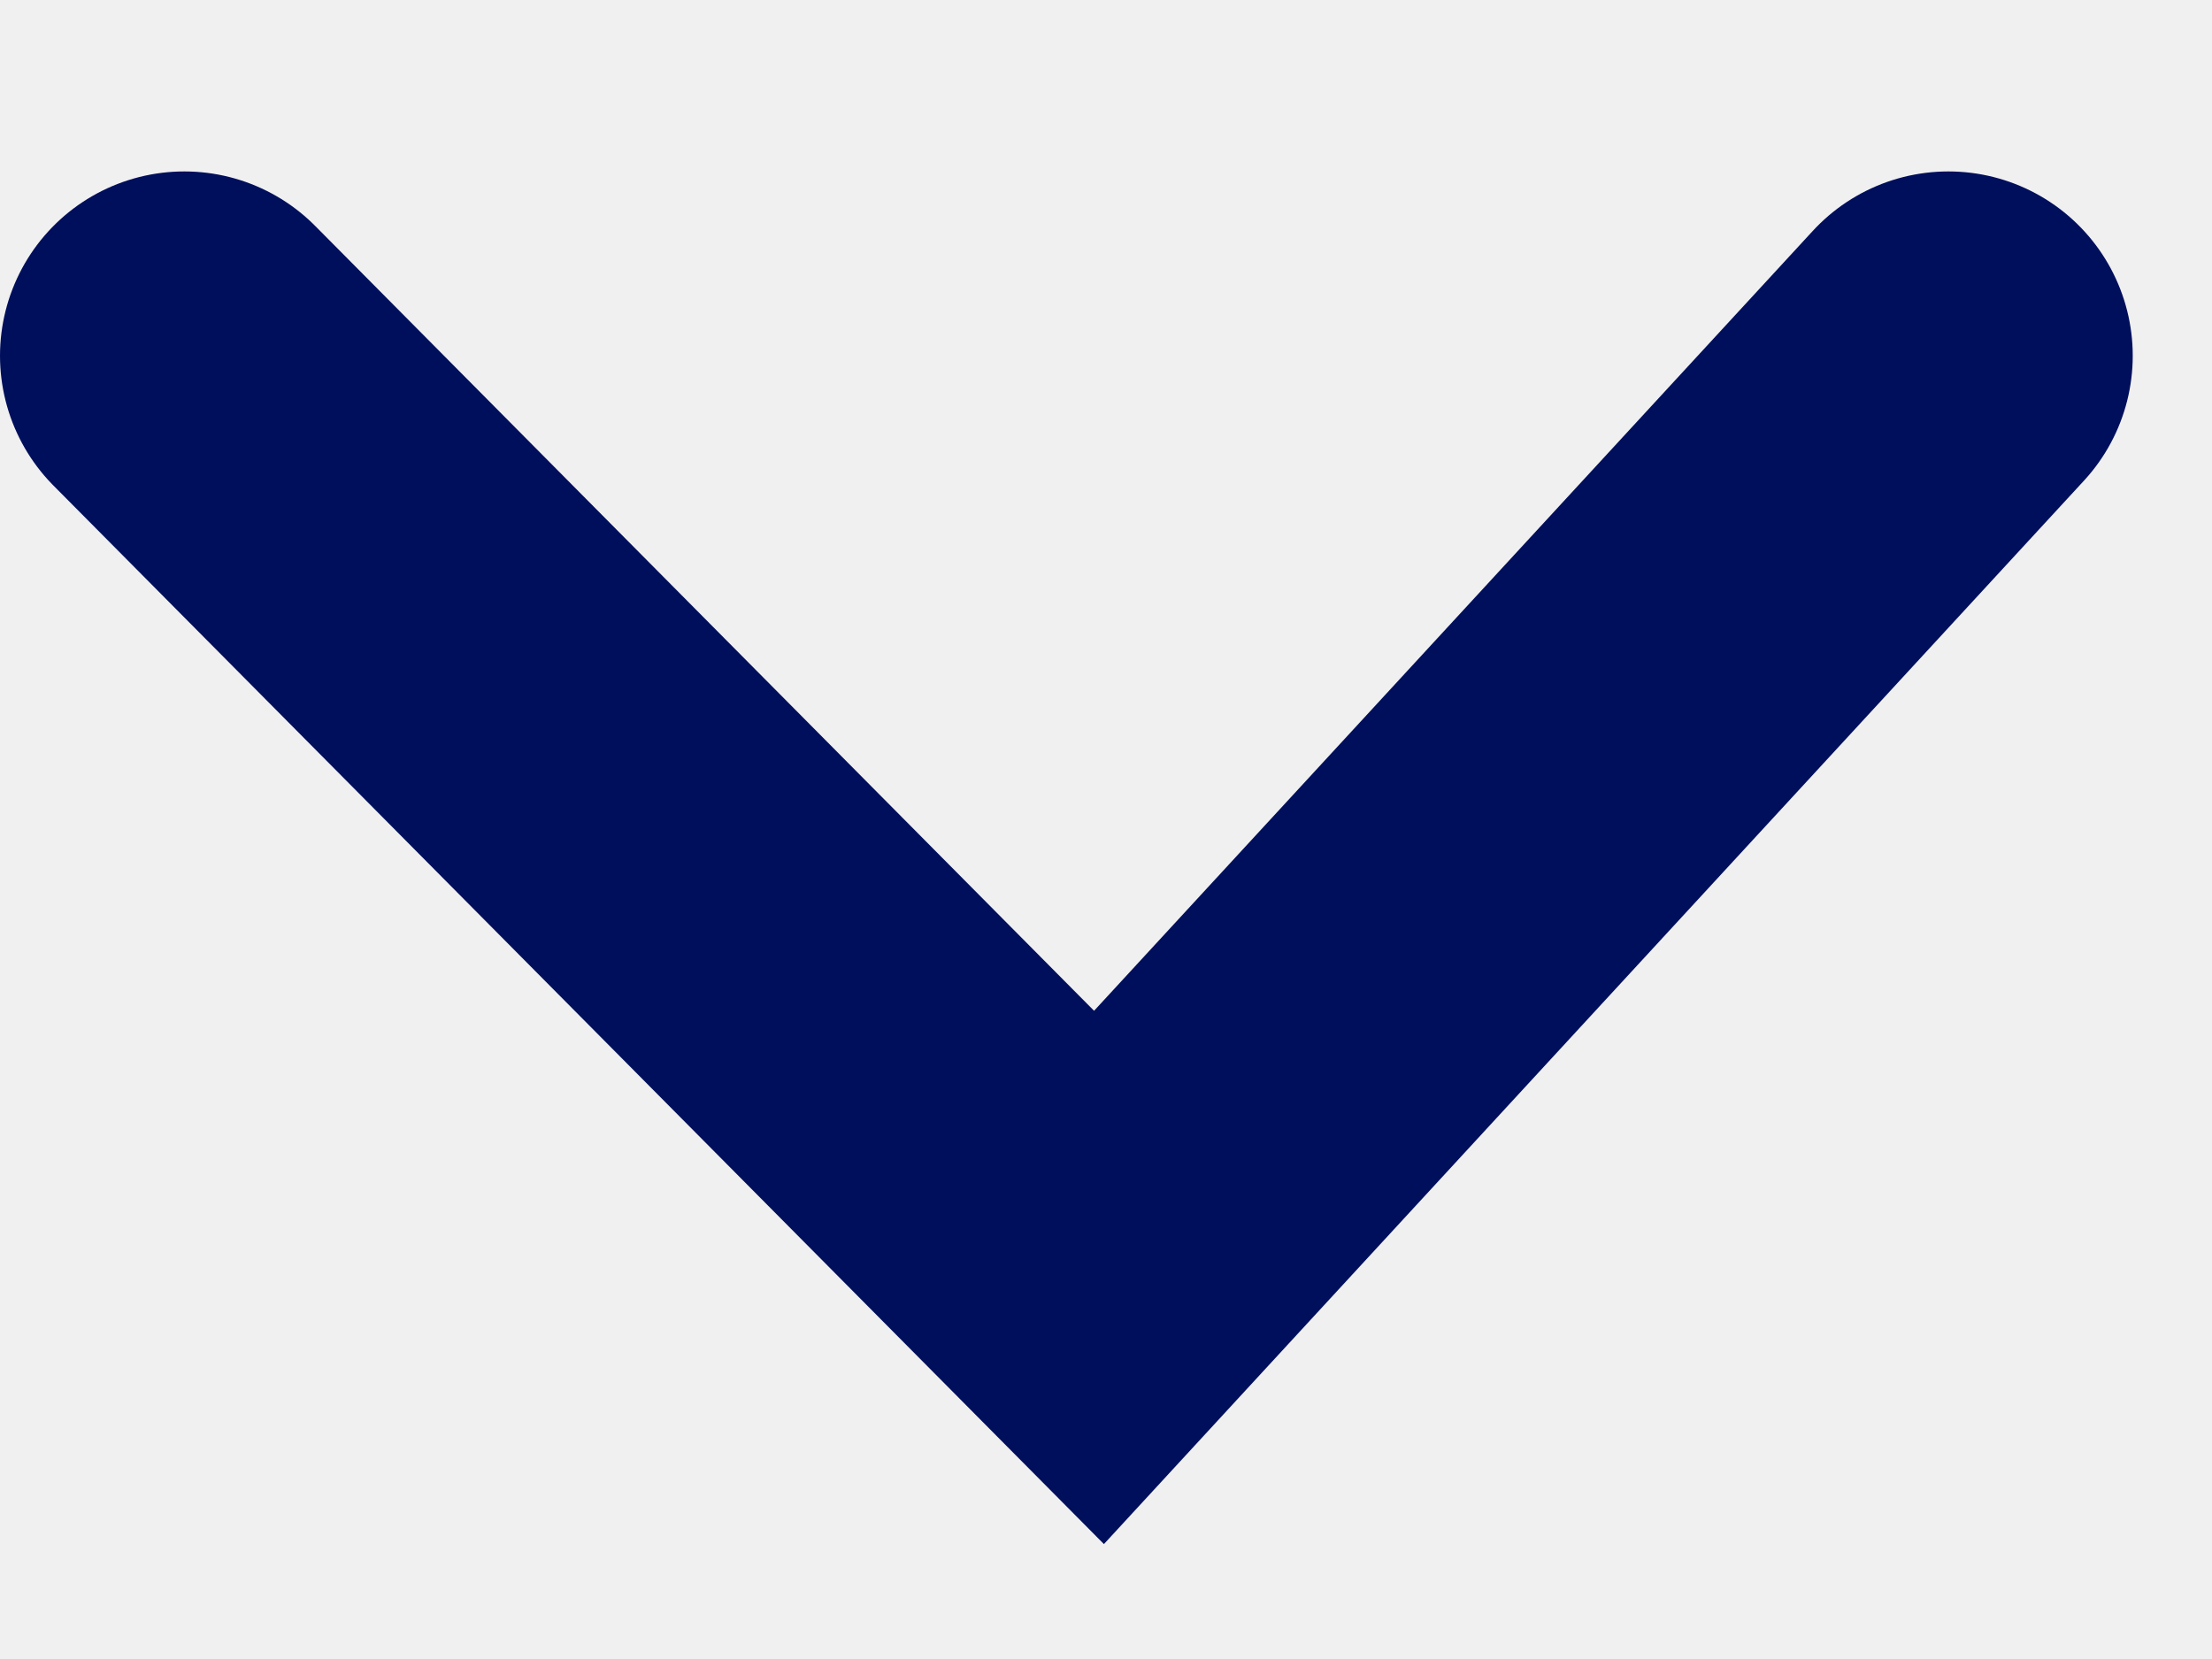
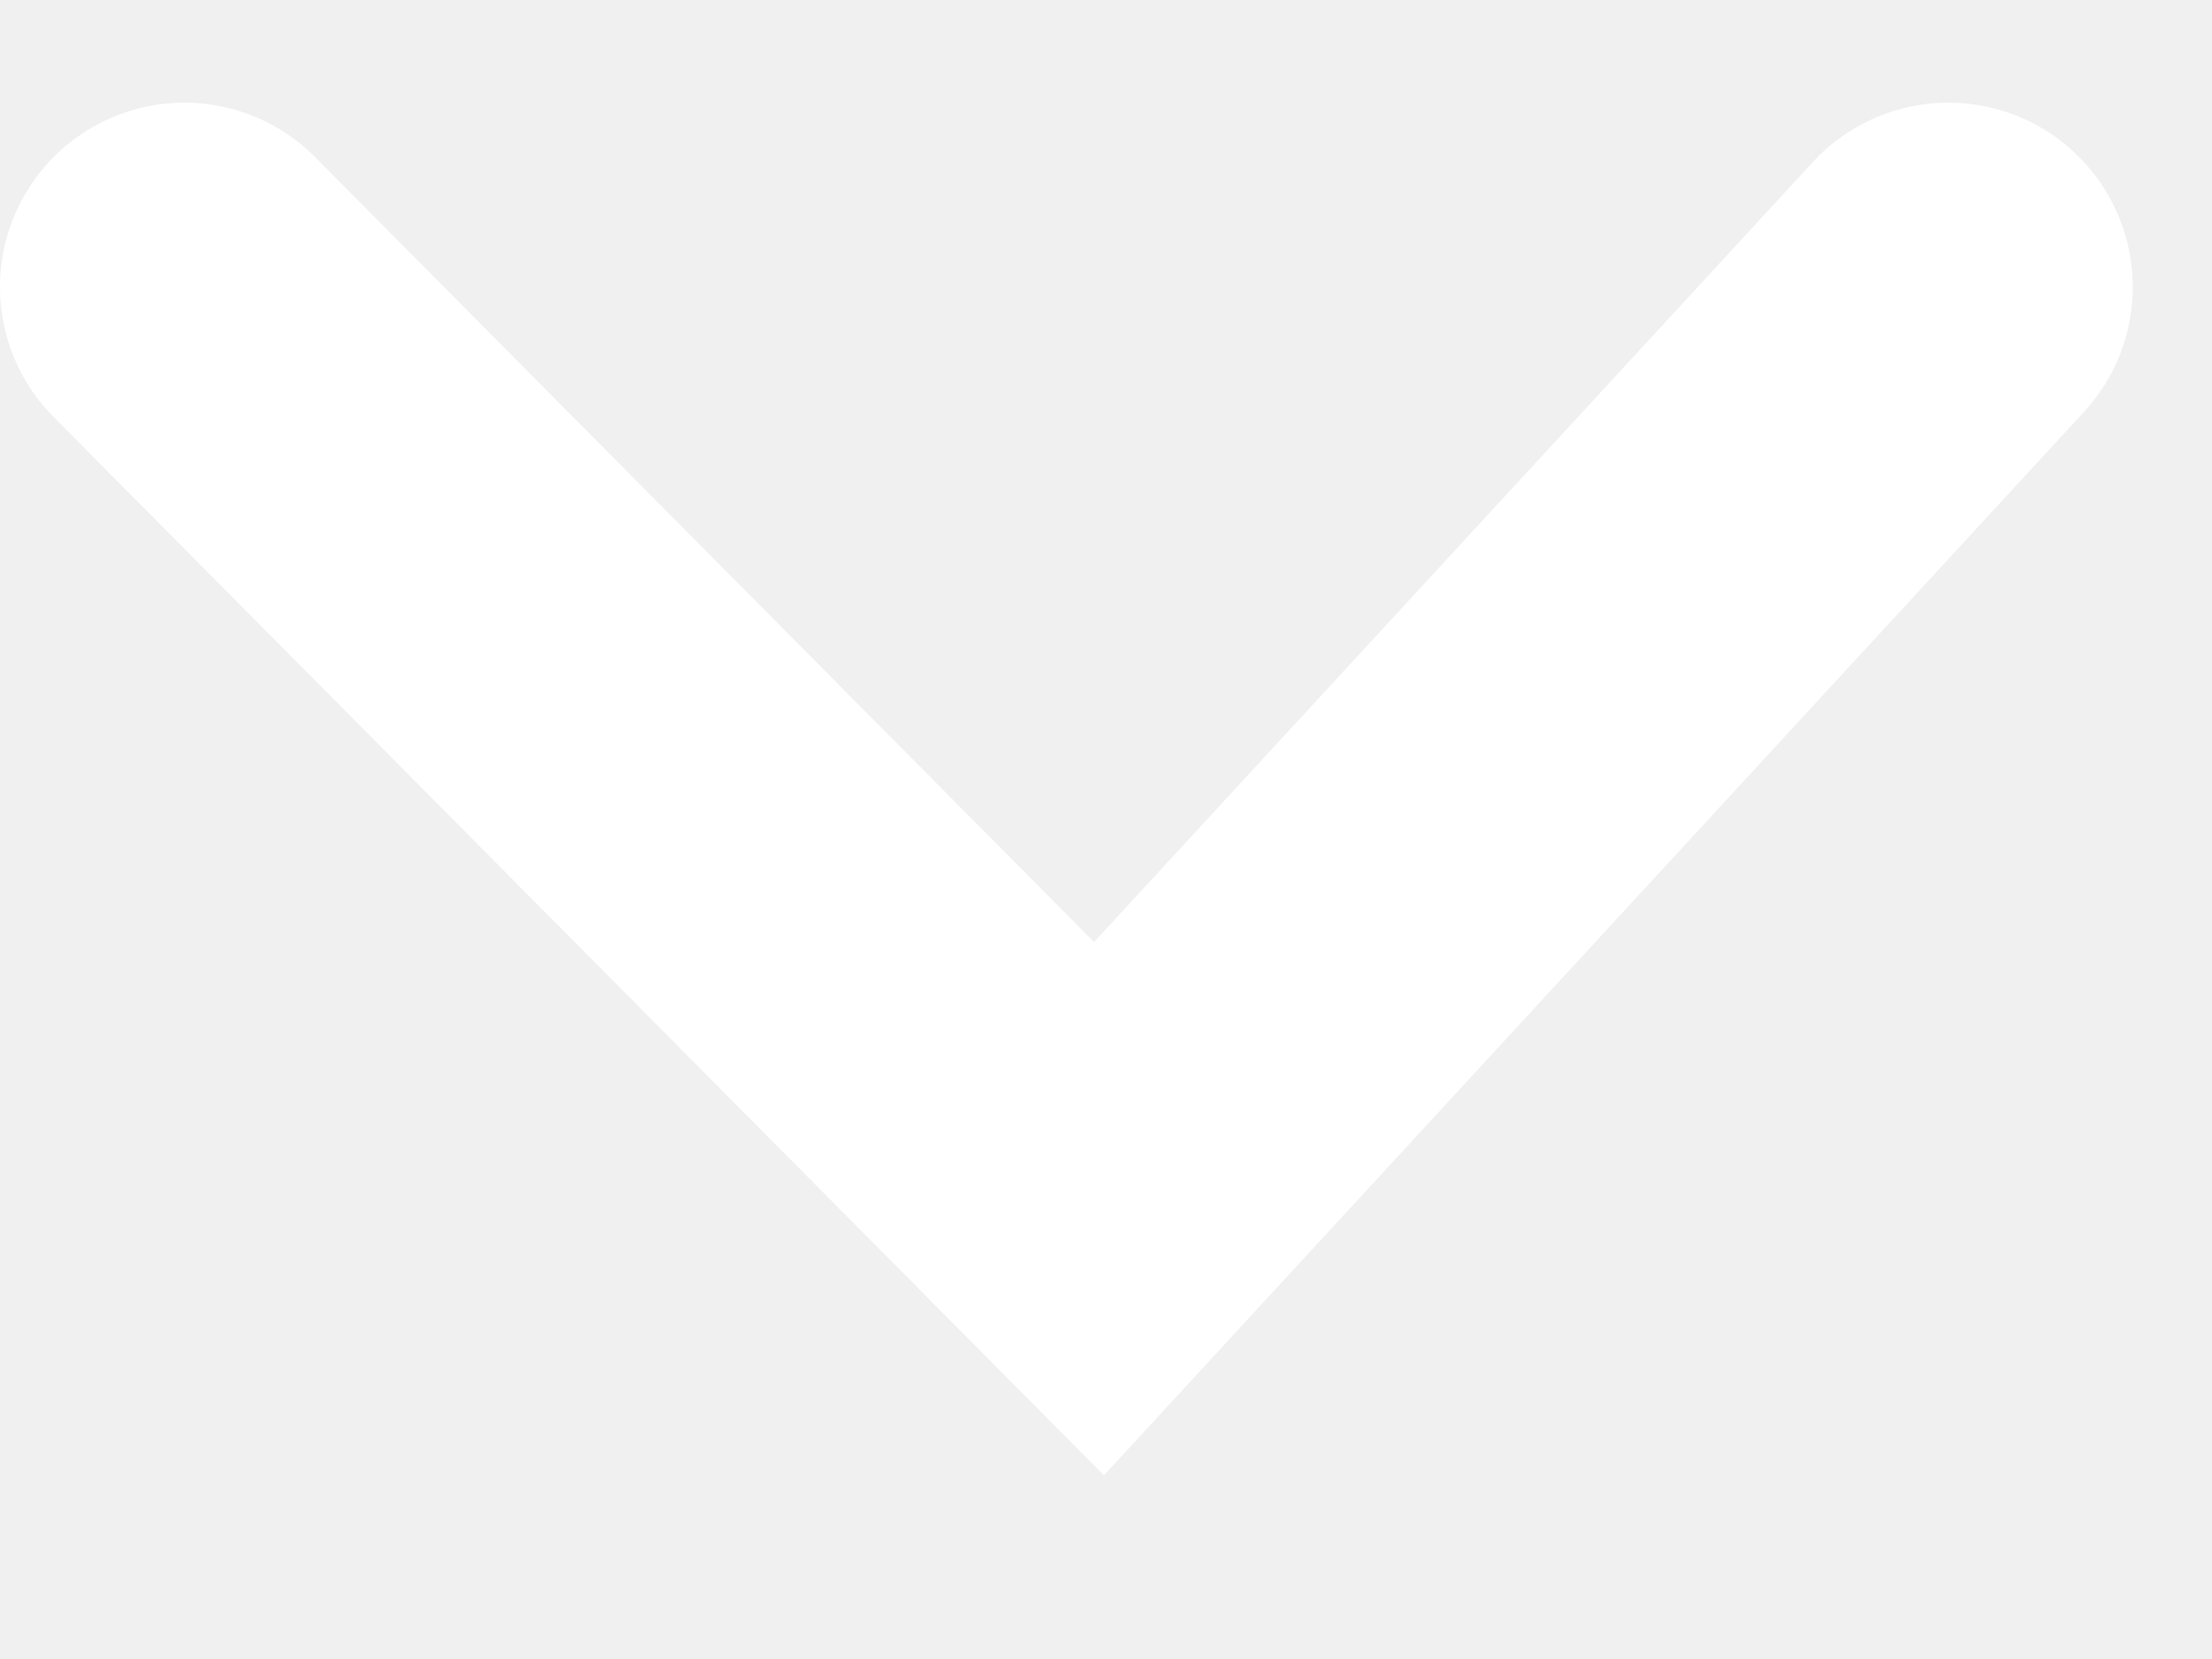
<svg xmlns="http://www.w3.org/2000/svg" width="12" height="9" viewBox="0 0 12 9" fill="none">
-   <path d="M1 1.93L5.962 6.93L10.57 1.93" stroke="#000F5C" stroke-width="2" stroke-linecap="round" />
+   <path d="M1 1.557L5.962 6.557L10.57 1.557" stroke="white" stroke-width="2" stroke-linecap="round" />
</svg>
